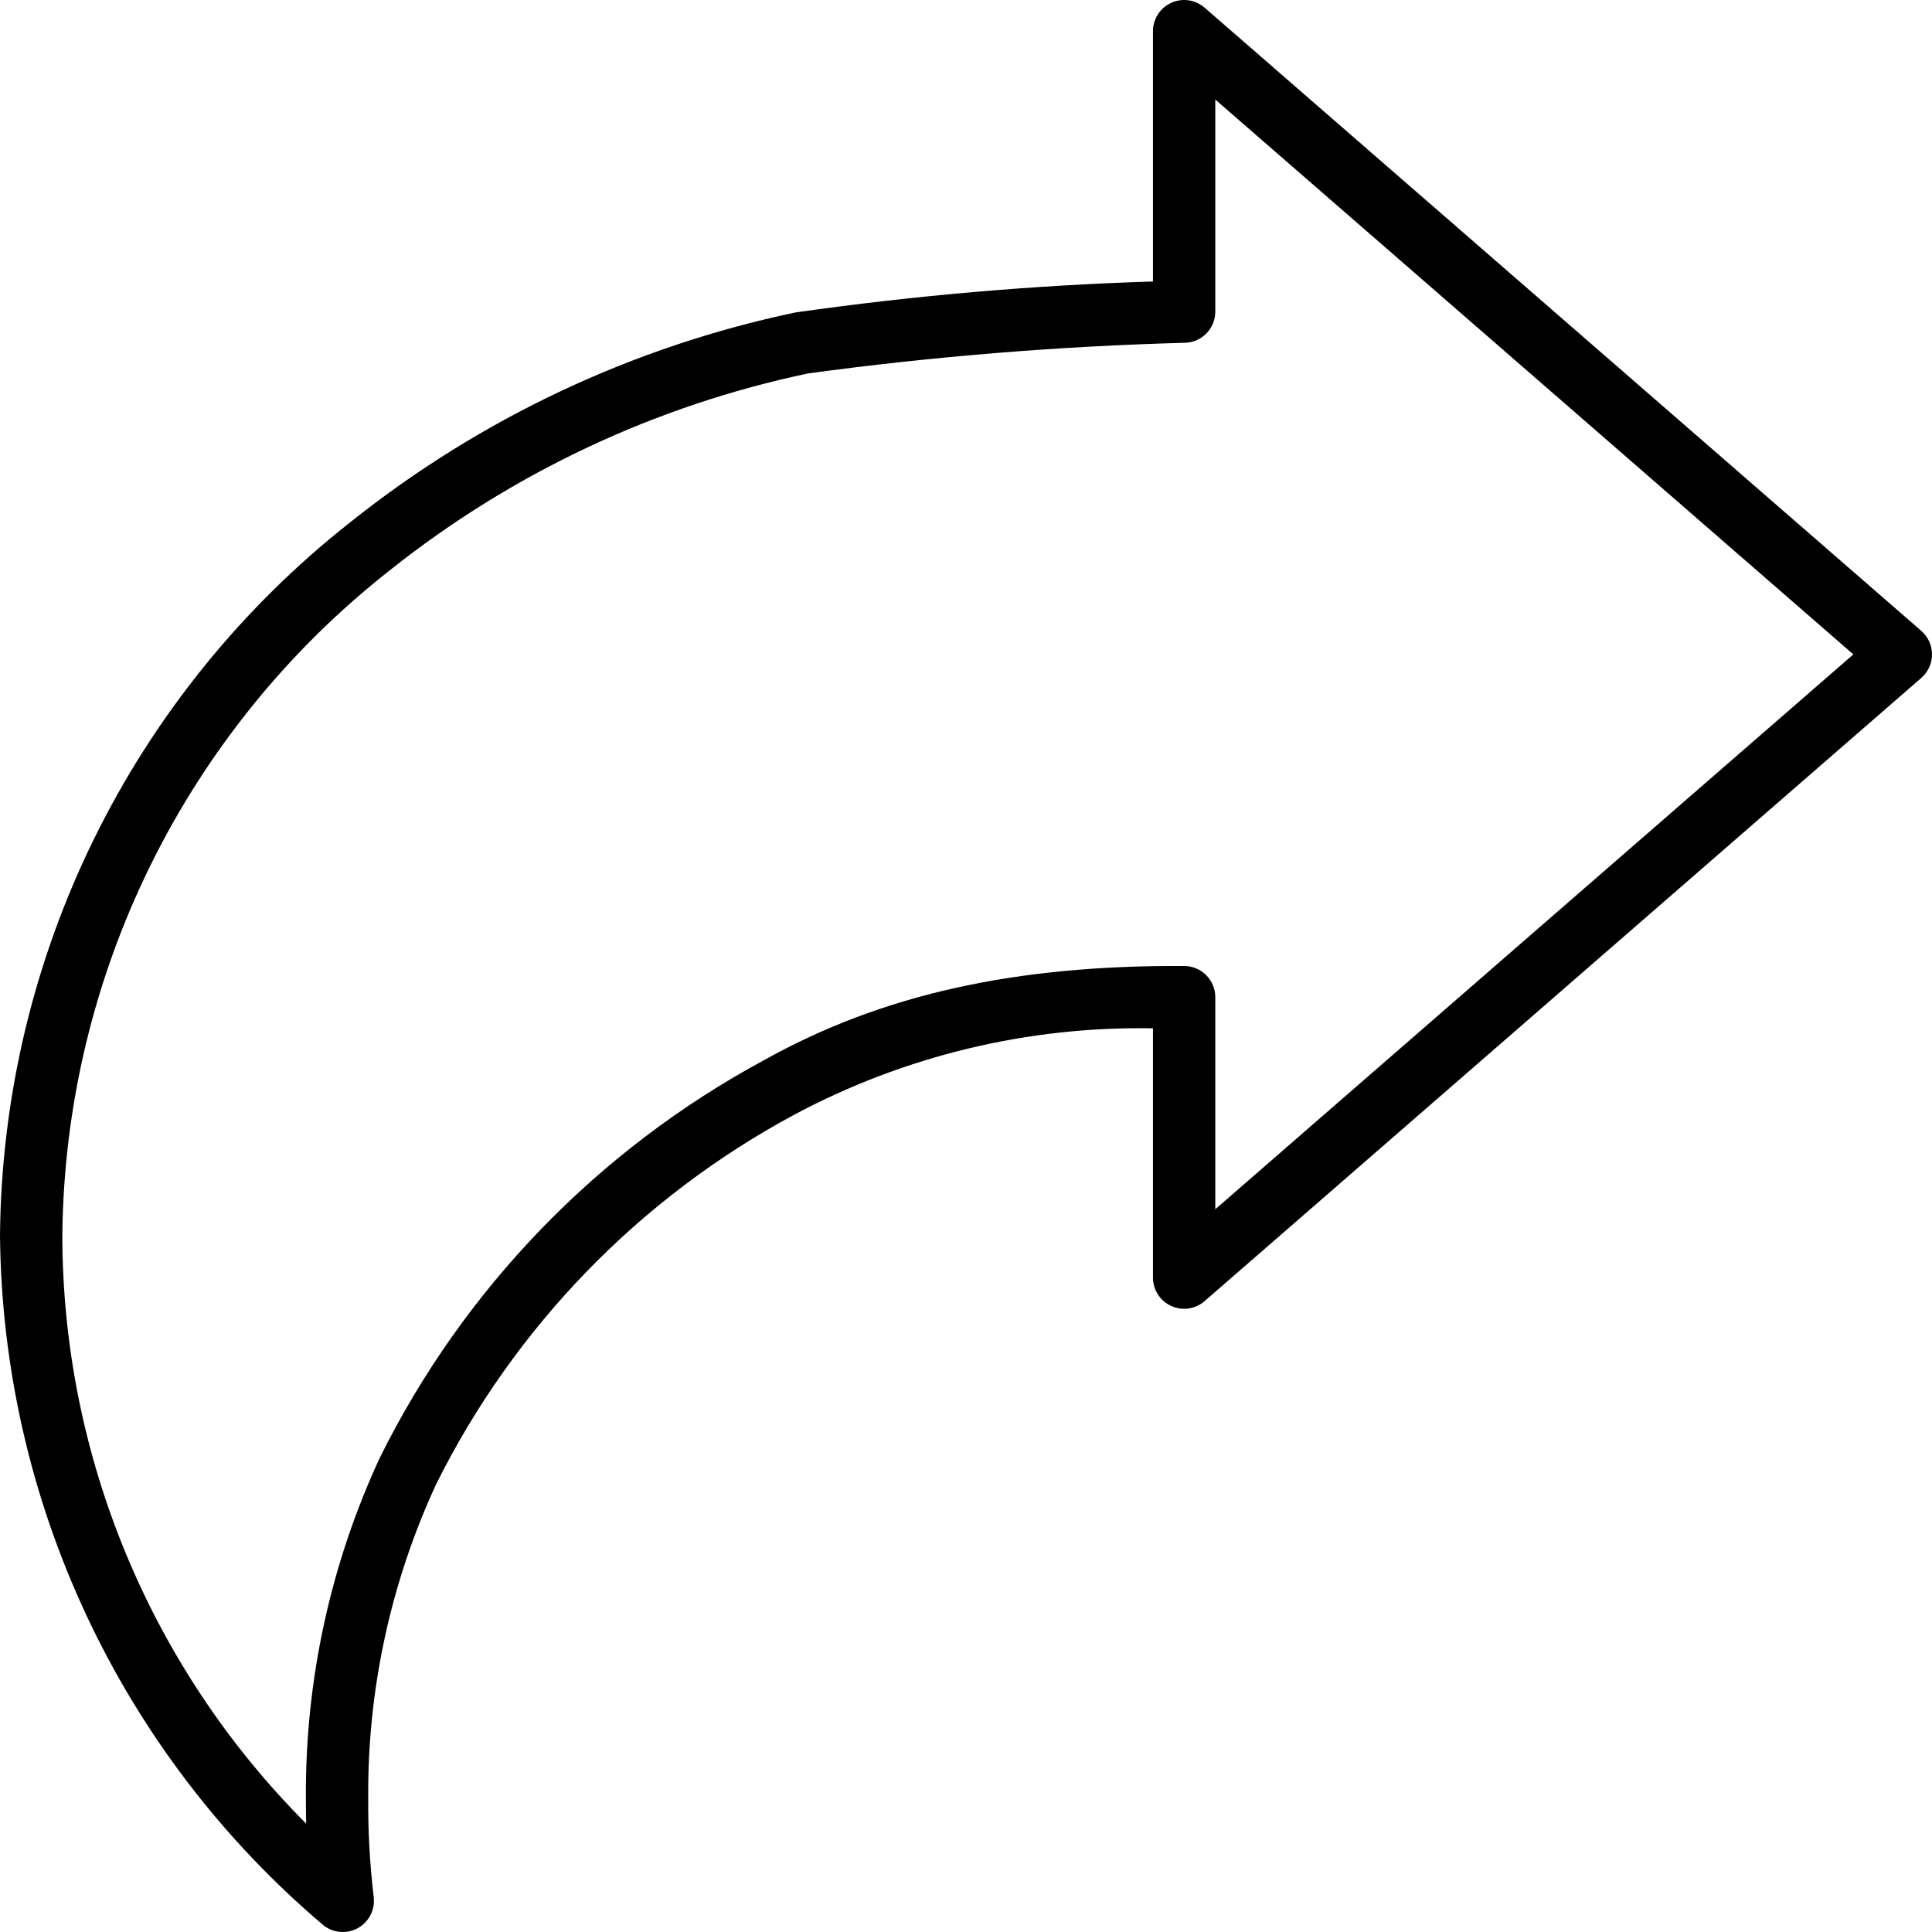
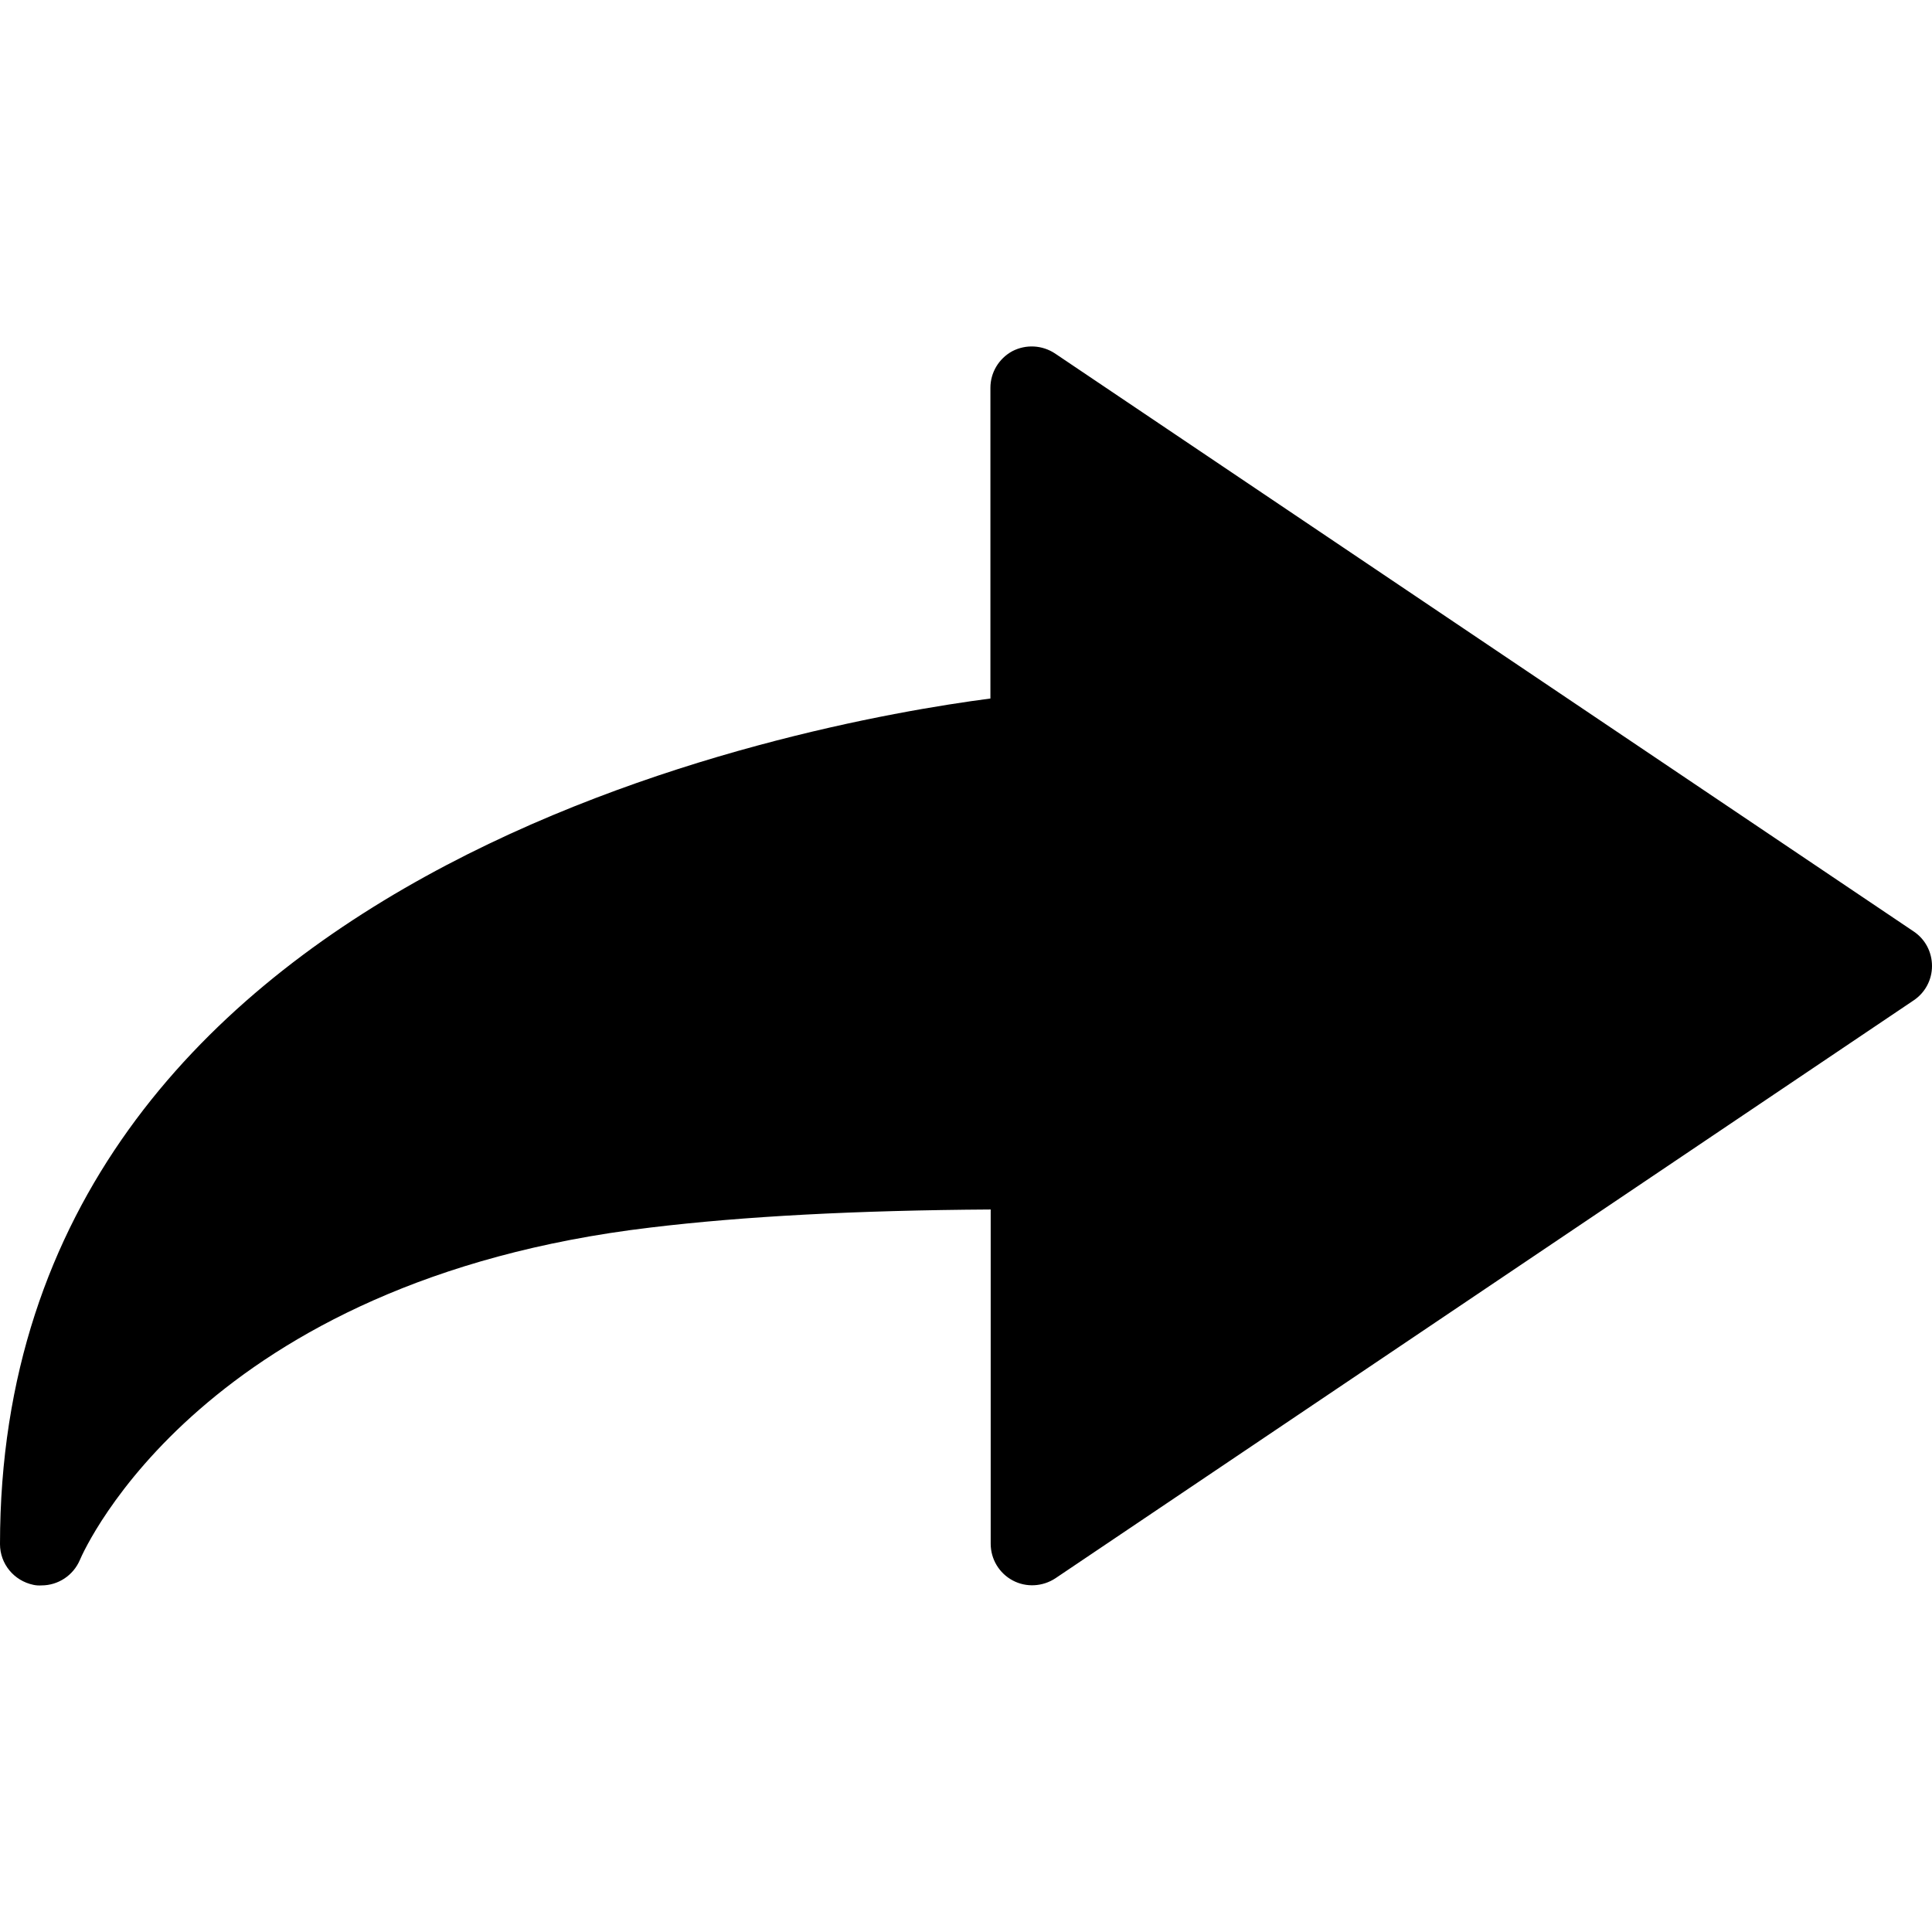
- <svg xmlns="http://www.w3.org/2000/svg" height="496pt" viewBox="0 0 496 496.003" width="496pt">
-   <path d="m493.25 161.961-184-160c-2.367-2.055-5.715-2.539-8.566-1.238-2.852 1.297-4.684 4.145-4.684 7.277v64.266c-30.723.957-61.375 3.613-91.805 7.953-41.754 8.773-80.871 27.203-114.219 53.816-56.211 44.203-89.309 111.539-89.977 183.047.609 68.203 30.809 132.777 82.762 176.969 2.504 2.168 6.086 2.57 9.008 1.008s4.578-4.762 4.168-8.047c-.992-8.375-1.465-16.801-1.406-25.234-.223-27.895 5.746-55.488 17.469-80.801 20.109-40.352 52.234-73.48 91.953-94.824 28.293-15.105 59.98-22.73 92.047-22.152v64c0 3.137 1.832 5.984 4.684 7.281 2.852 1.301 6.199.816 8.566-1.238l184-160c1.75-1.52 2.754-3.723 2.754-6.043 0-2.316-1.004-4.52-2.754-6.039zm-181.25 148.488v-54.449c0-4.387-3.531-7.953-7.918-8-43.383-.262-77.68 7.273-107.938 24.18-42.621 22.988-77.074 58.621-98.605 102-12.73 27.434-19.223 57.352-19.008 87.598 0 2.184.023 4.316.07 6.402-40.031-40.102-62.543-94.434-62.602-151.098.68-66.664 31.578-129.418 84-170.609 31.402-25.027 68.223-42.359 107.523-50.613 32.059-4.355 64.328-6.977 96.672-7.859 4.34-.102 7.809-3.652 7.805-8v-54.445l163.809 142.445zm0 0" />
+ <svg xmlns="http://www.w3.org/2000/svg" version="1.1" id="Capa_1" x="0px" y="0px" viewBox="0 0 20.697 20.697" style="enable-background:new 0 0 26.676 26.676;" xml:space="preserve">
+   <g>
+     <g>
+       <g>
+         <path d="M0.358,16.978C0.148,16.934,0,16.752,0,16.542c0-7.253,8.61-8.798,10.61-9.059V4.155     c0-0.164,0.09-0.314,0.235-0.393c0.147-0.076,0.321-0.065,0.456,0.024l9.202,6.194c0.121,0.082,0.194,0.218,0.194,0.369     c0,0.147-0.073,0.284-0.194,0.366l-9.197,6.193c-0.137,0.09-0.313,0.1-0.457,0.023c-0.146-0.078-0.236-0.229-0.236-0.394v-3.58     c-1.447,0.009-2.645,0.073-3.642,0.193c-4.785,0.567-6.064,3.44-6.116,3.563l0,0c-0.071,0.165-0.233,0.271-0.41,0.271     C0.415,16.986,0.385,16.984,0.358,16.978z" />
+       </g>
+     </g>
+   </g>
+   <g>
+ </g>
+   <g>
+ </g>
+   <g>
+ </g>
+   <g>
+ </g>
+   <g>
+ </g>
+   <g>
+ </g>
+   <g>
+ </g>
+   <g>
+ </g>
+   <g>
+ </g>
+   <g>
+ </g>
+   <g>
+ </g>
+   <g>
+ </g>
+   <g>
+ </g>
+   <g>
+ </g>
+   <g>
+ </g>
</svg>
